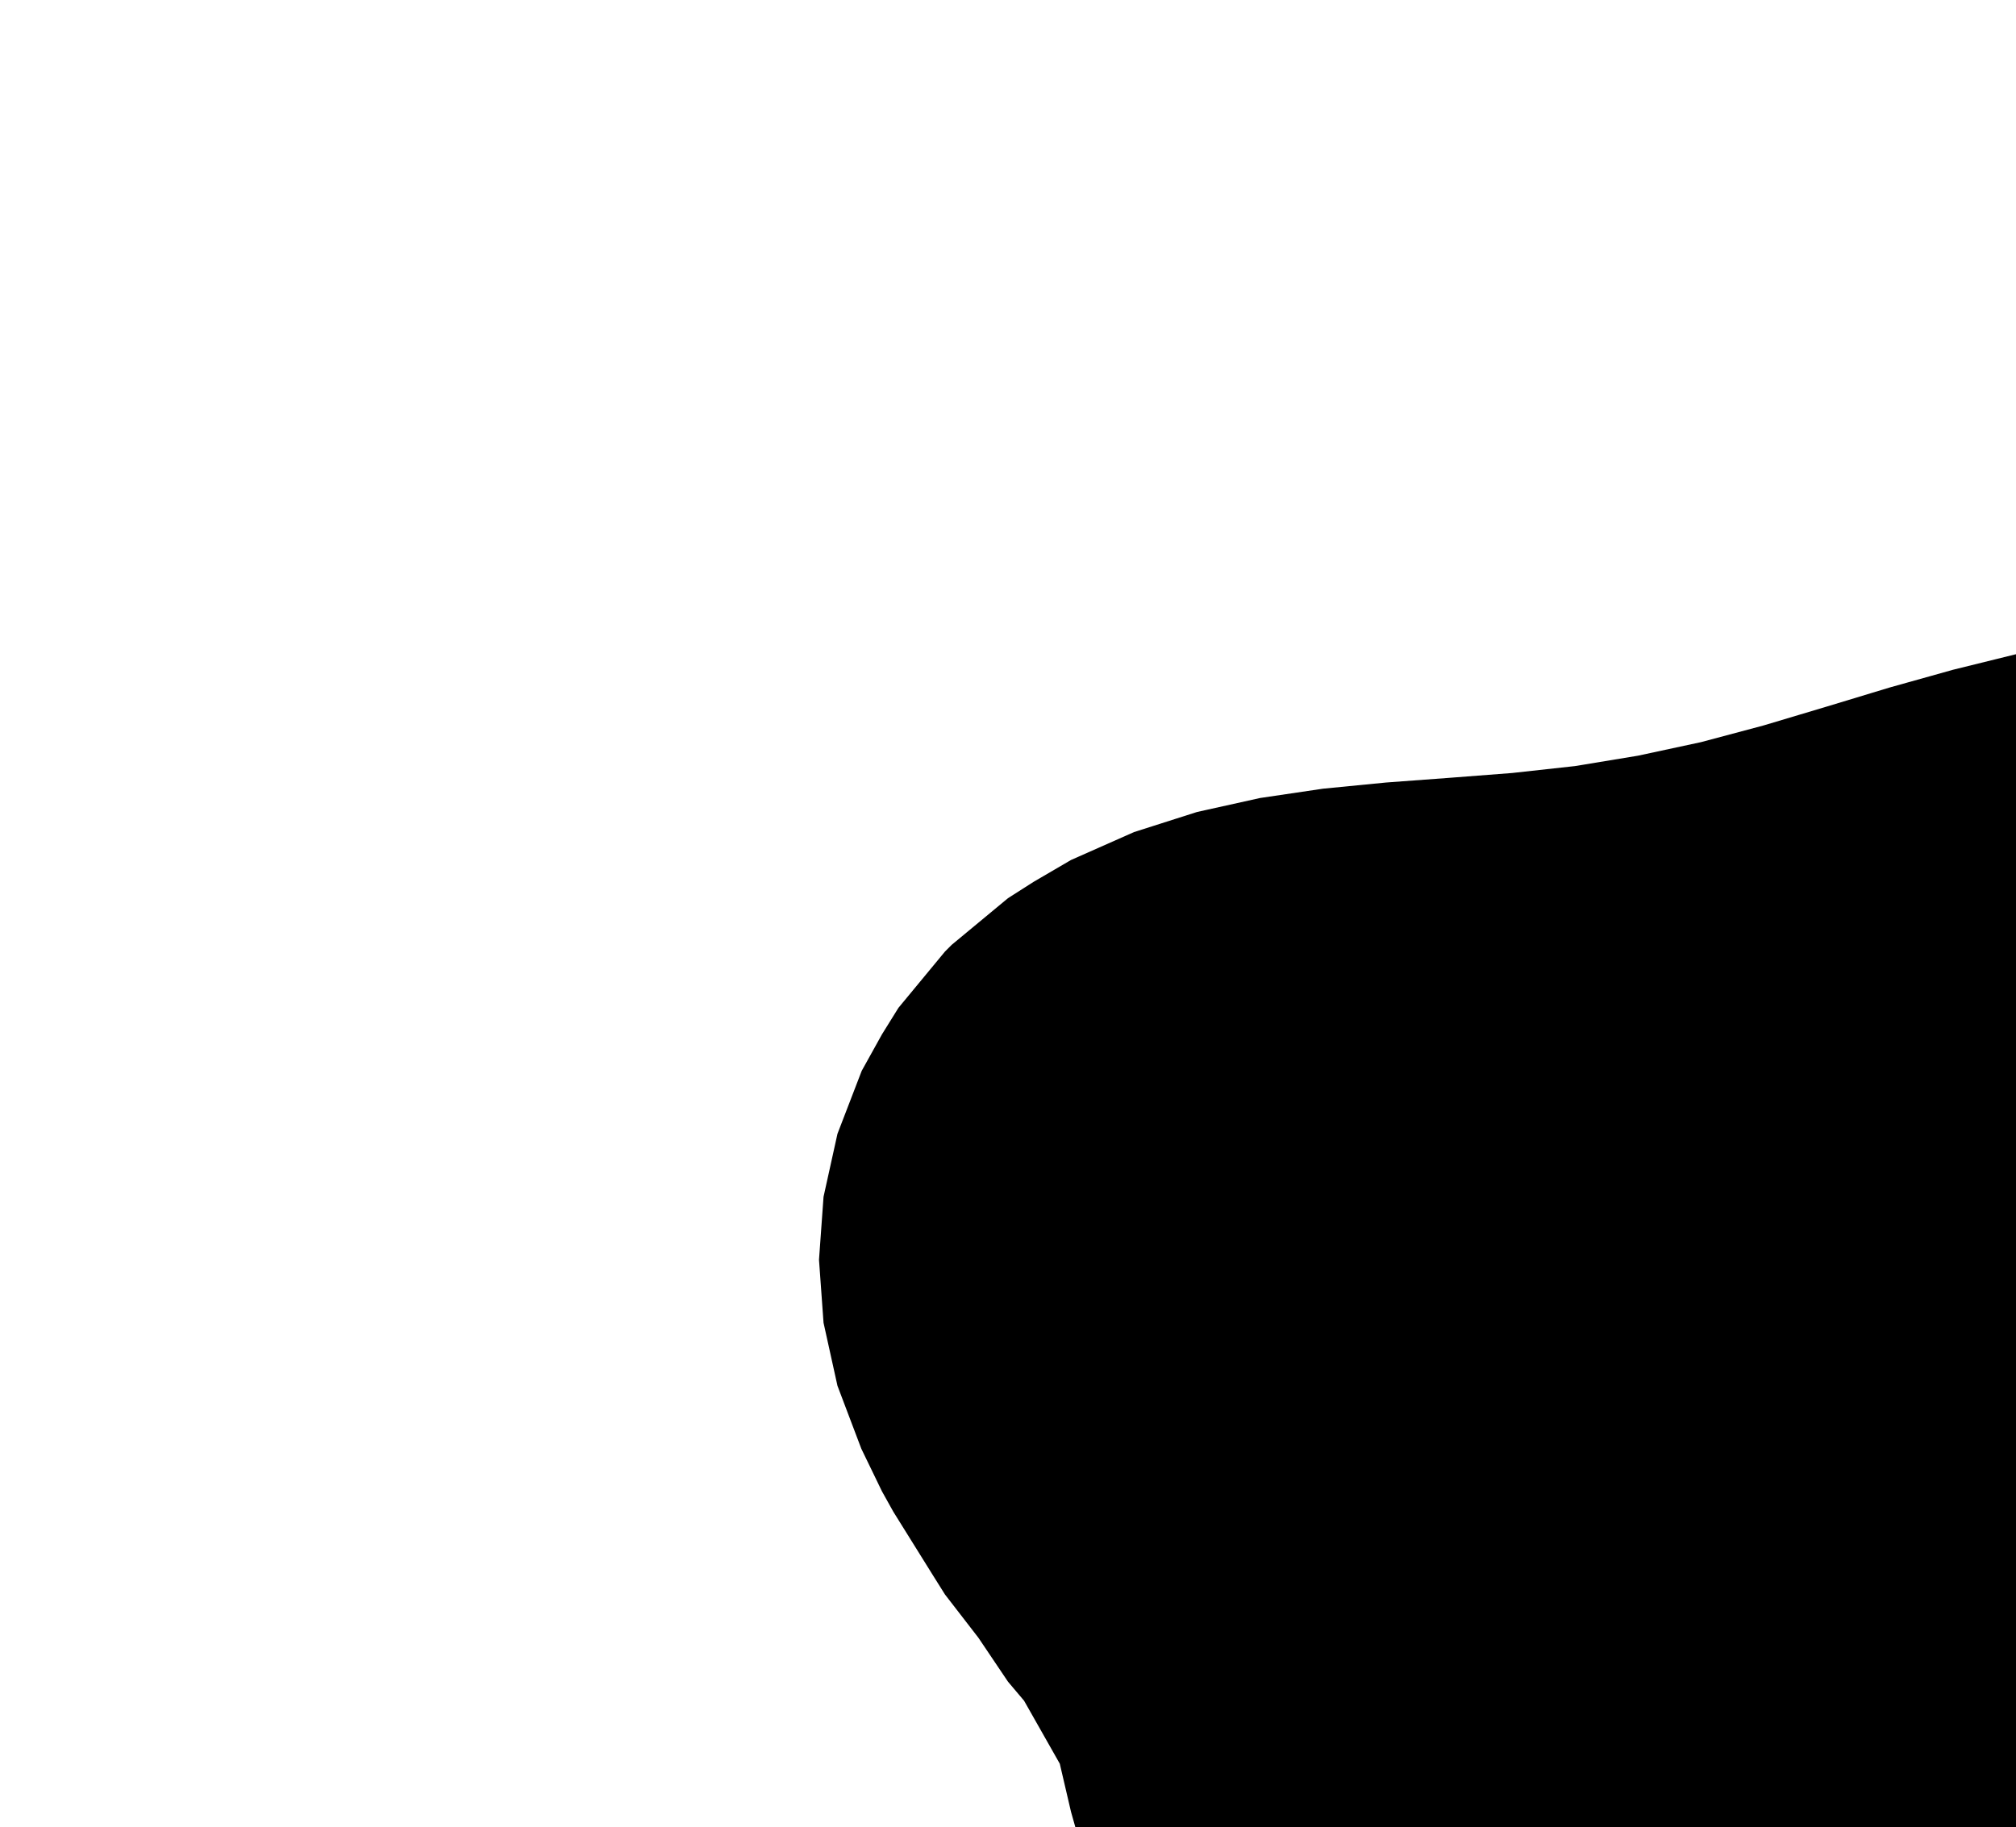
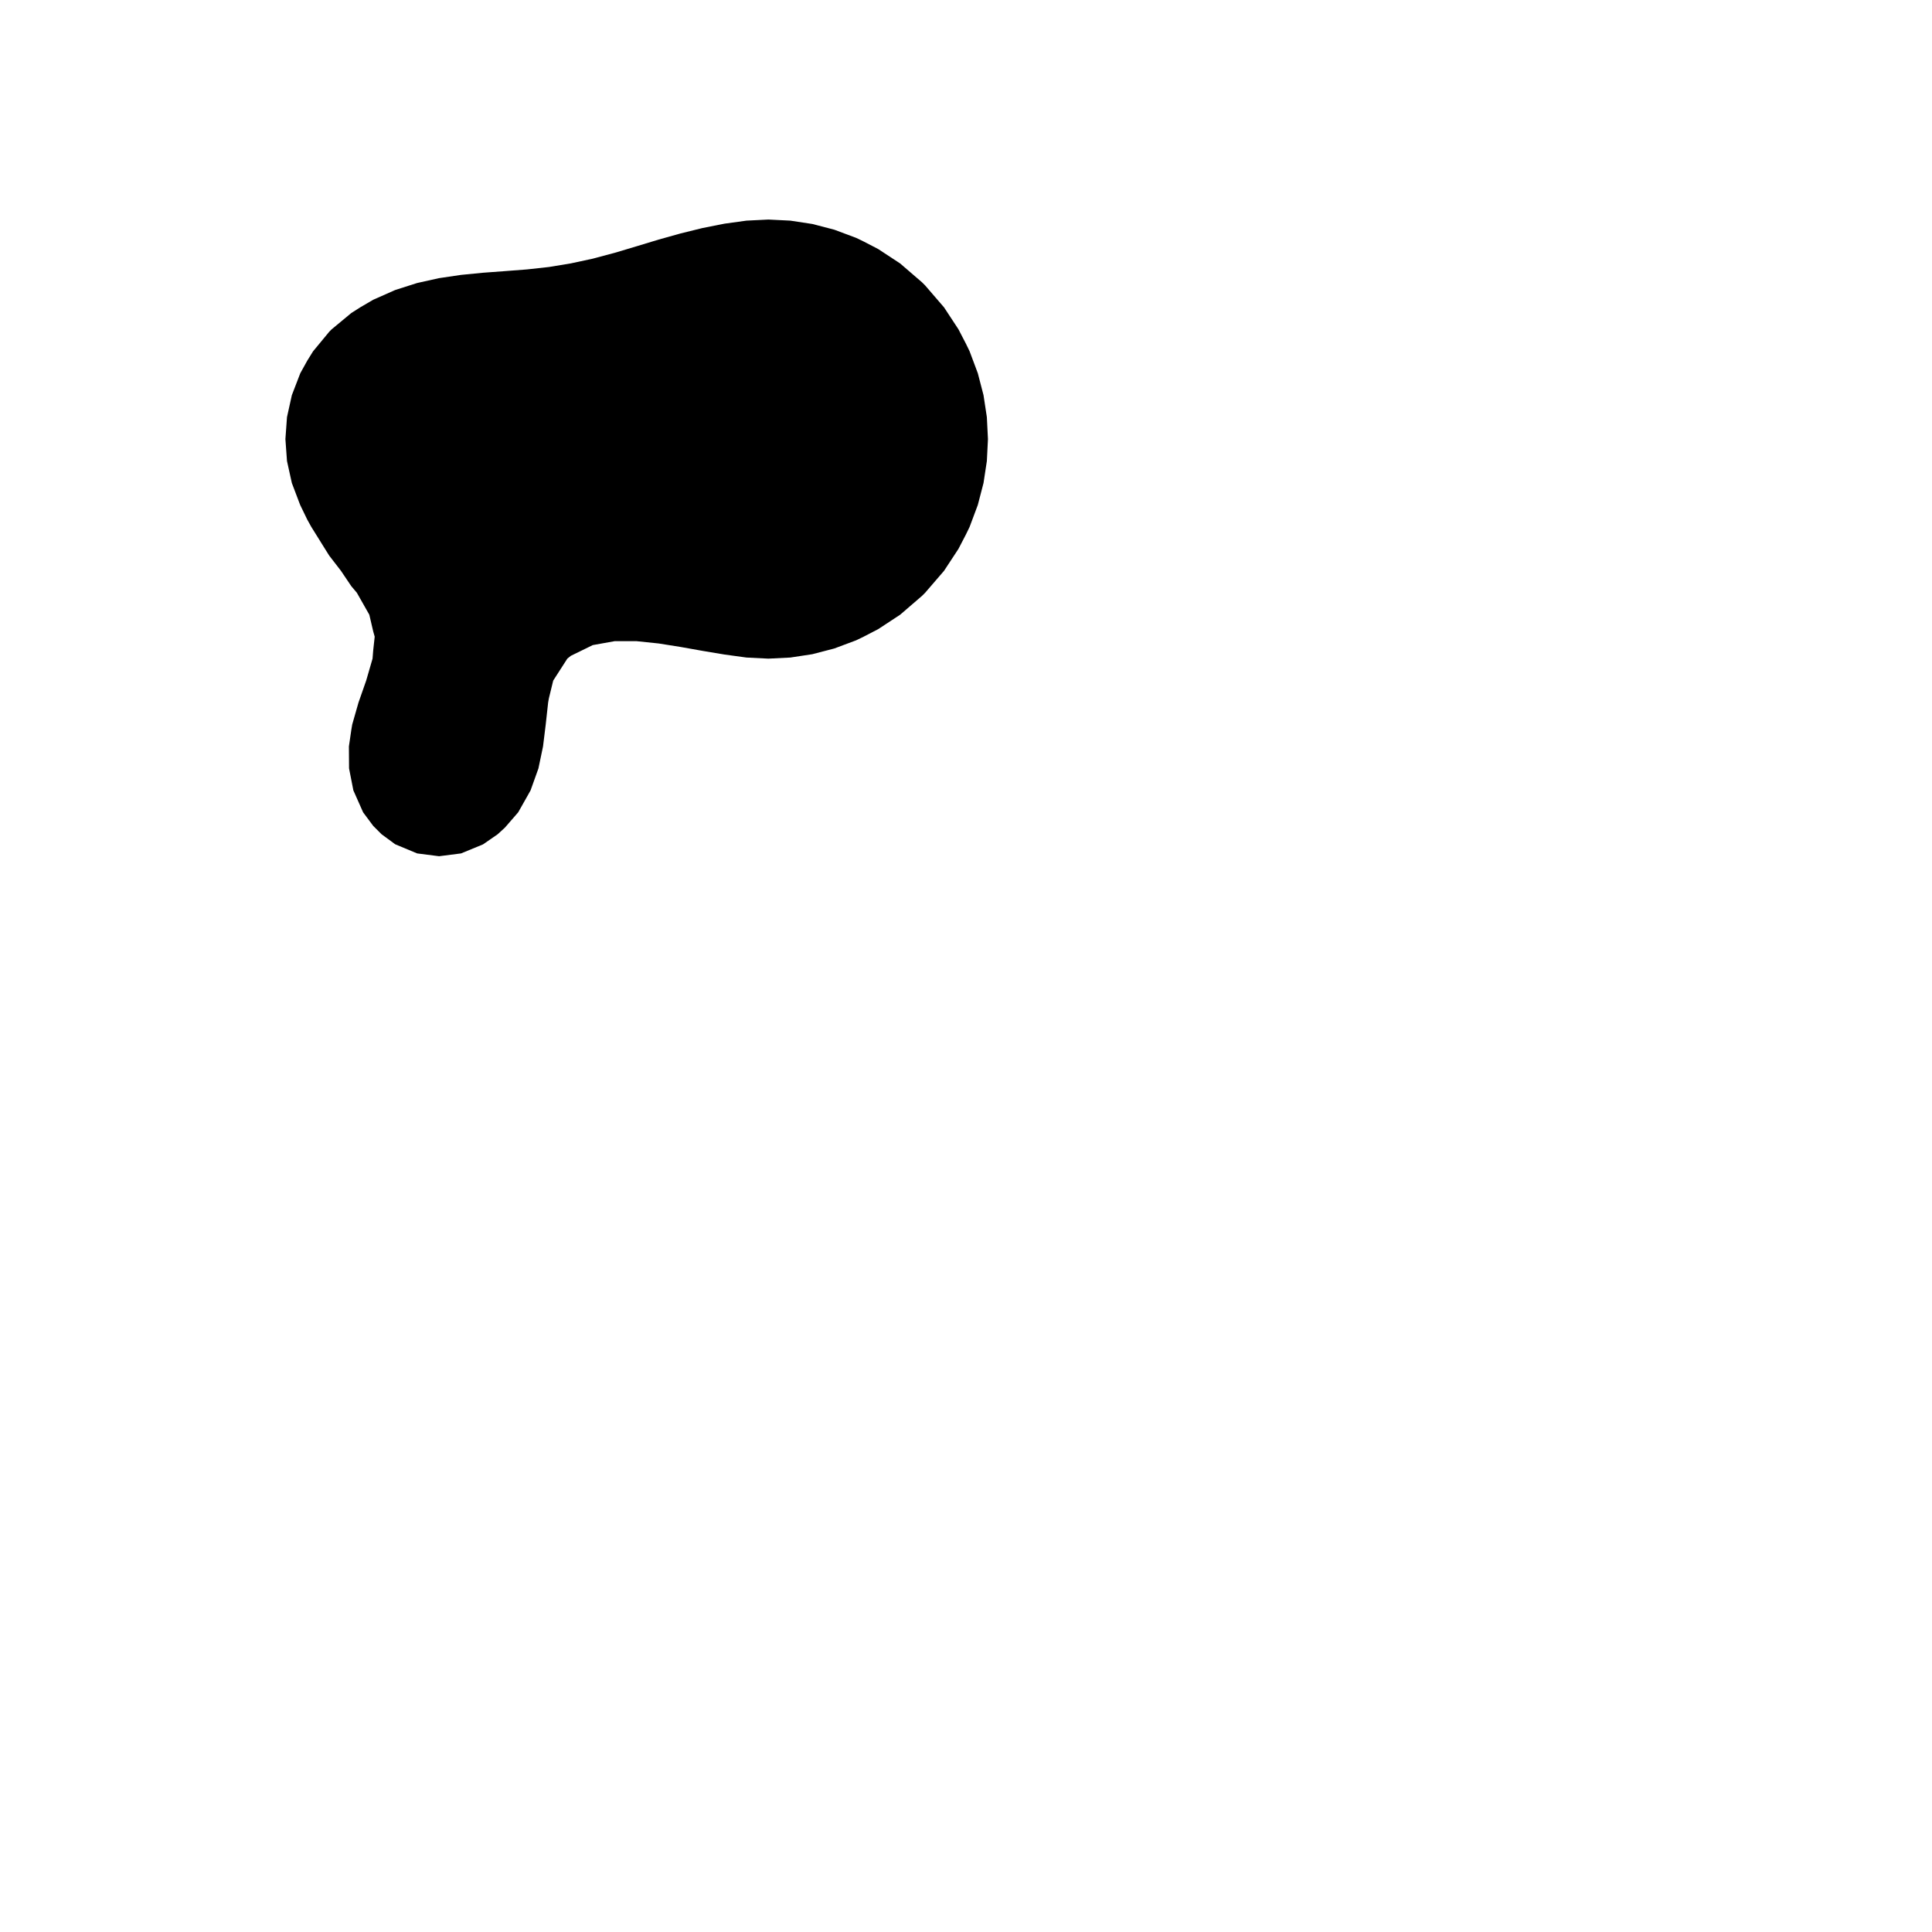
- <svg xmlns="http://www.w3.org/2000/svg" viewbox="0 0 88 88">
+ <svg xmlns="http://www.w3.org/2000/svg" viewBox="0 0 88 88">
  <path fill-rule="evenodd" d="  M30 10.913  L30 10.913  L31 10.633  L32 10.386  L33 10.188  L34 10.05  L35 10  L36 10.05  L37 10.202  L38 10.462  L39 10.836  L39.338 11  L40 11.343  L41 12  L42 12.862  L42.138 13  L43 14  L43.657 15  L44 15.662  L44.164 16  L44.538 17  L44.798 18  L44.95 19  L45 20  L44.95 21  L44.798 22  L44.538 23  L44.164 24  L44 24.338  L43.657 25  L43 26  L42.138 27  L42 27.138  L41 28  L40 28.657  L39.338 29  L39 29.164  L38 29.538  L37 29.798  L36 29.95  L35 30  L34 29.95  L33 29.813  L32 29.646  L31 29.468  L30 29.309  L29 29.205  L28 29.204  L27 29.383  L26 29.872  L25.841 30  L25.198 31  L25 31.812  L24.967 32  L24.857 33  L24.734 34  L24.525 35  L24.167 36  L24 36.298  L23.603 37  L23 37.695  L22.667 38  L22 38.461  L21 38.872  L20 39  L19 38.872  L18 38.455  L17.381 38  L17 37.619  L16.539 37  L16.095 36  L16 35.515  L15.899 35  L15.892 34  L16 33.258  L16.043 33  L16.329 32  L16.679 31  L16.969 30  L17 29.616  L17.067 29  L17 28.763  L16.822 28  L16.255 27  L16 26.698  L15.53 26  L15 25.314  L14.803 25  L14.18 24  L14 23.677  L13.672 23  L13.293 22  L13.072 21  L13 20  L13.072 19  L13.293 18  L13.678 17  L14 16.42  L14.261 16  L15 15.106  L15.106 15  L16 14.259  L16.406 14  L17 13.653  L18 13.21  L18.658 13  L19 12.891  L20 12.669  L21 12.521  L22 12.423  L23 12.349  L24 12.272  L25 12.162  L25.982 12  L26 11.997  L27 11.782  L28 11.515  L29 11.216  Z  " style="fill:black; stroke:none; stroke-width:0" />
</svg>
